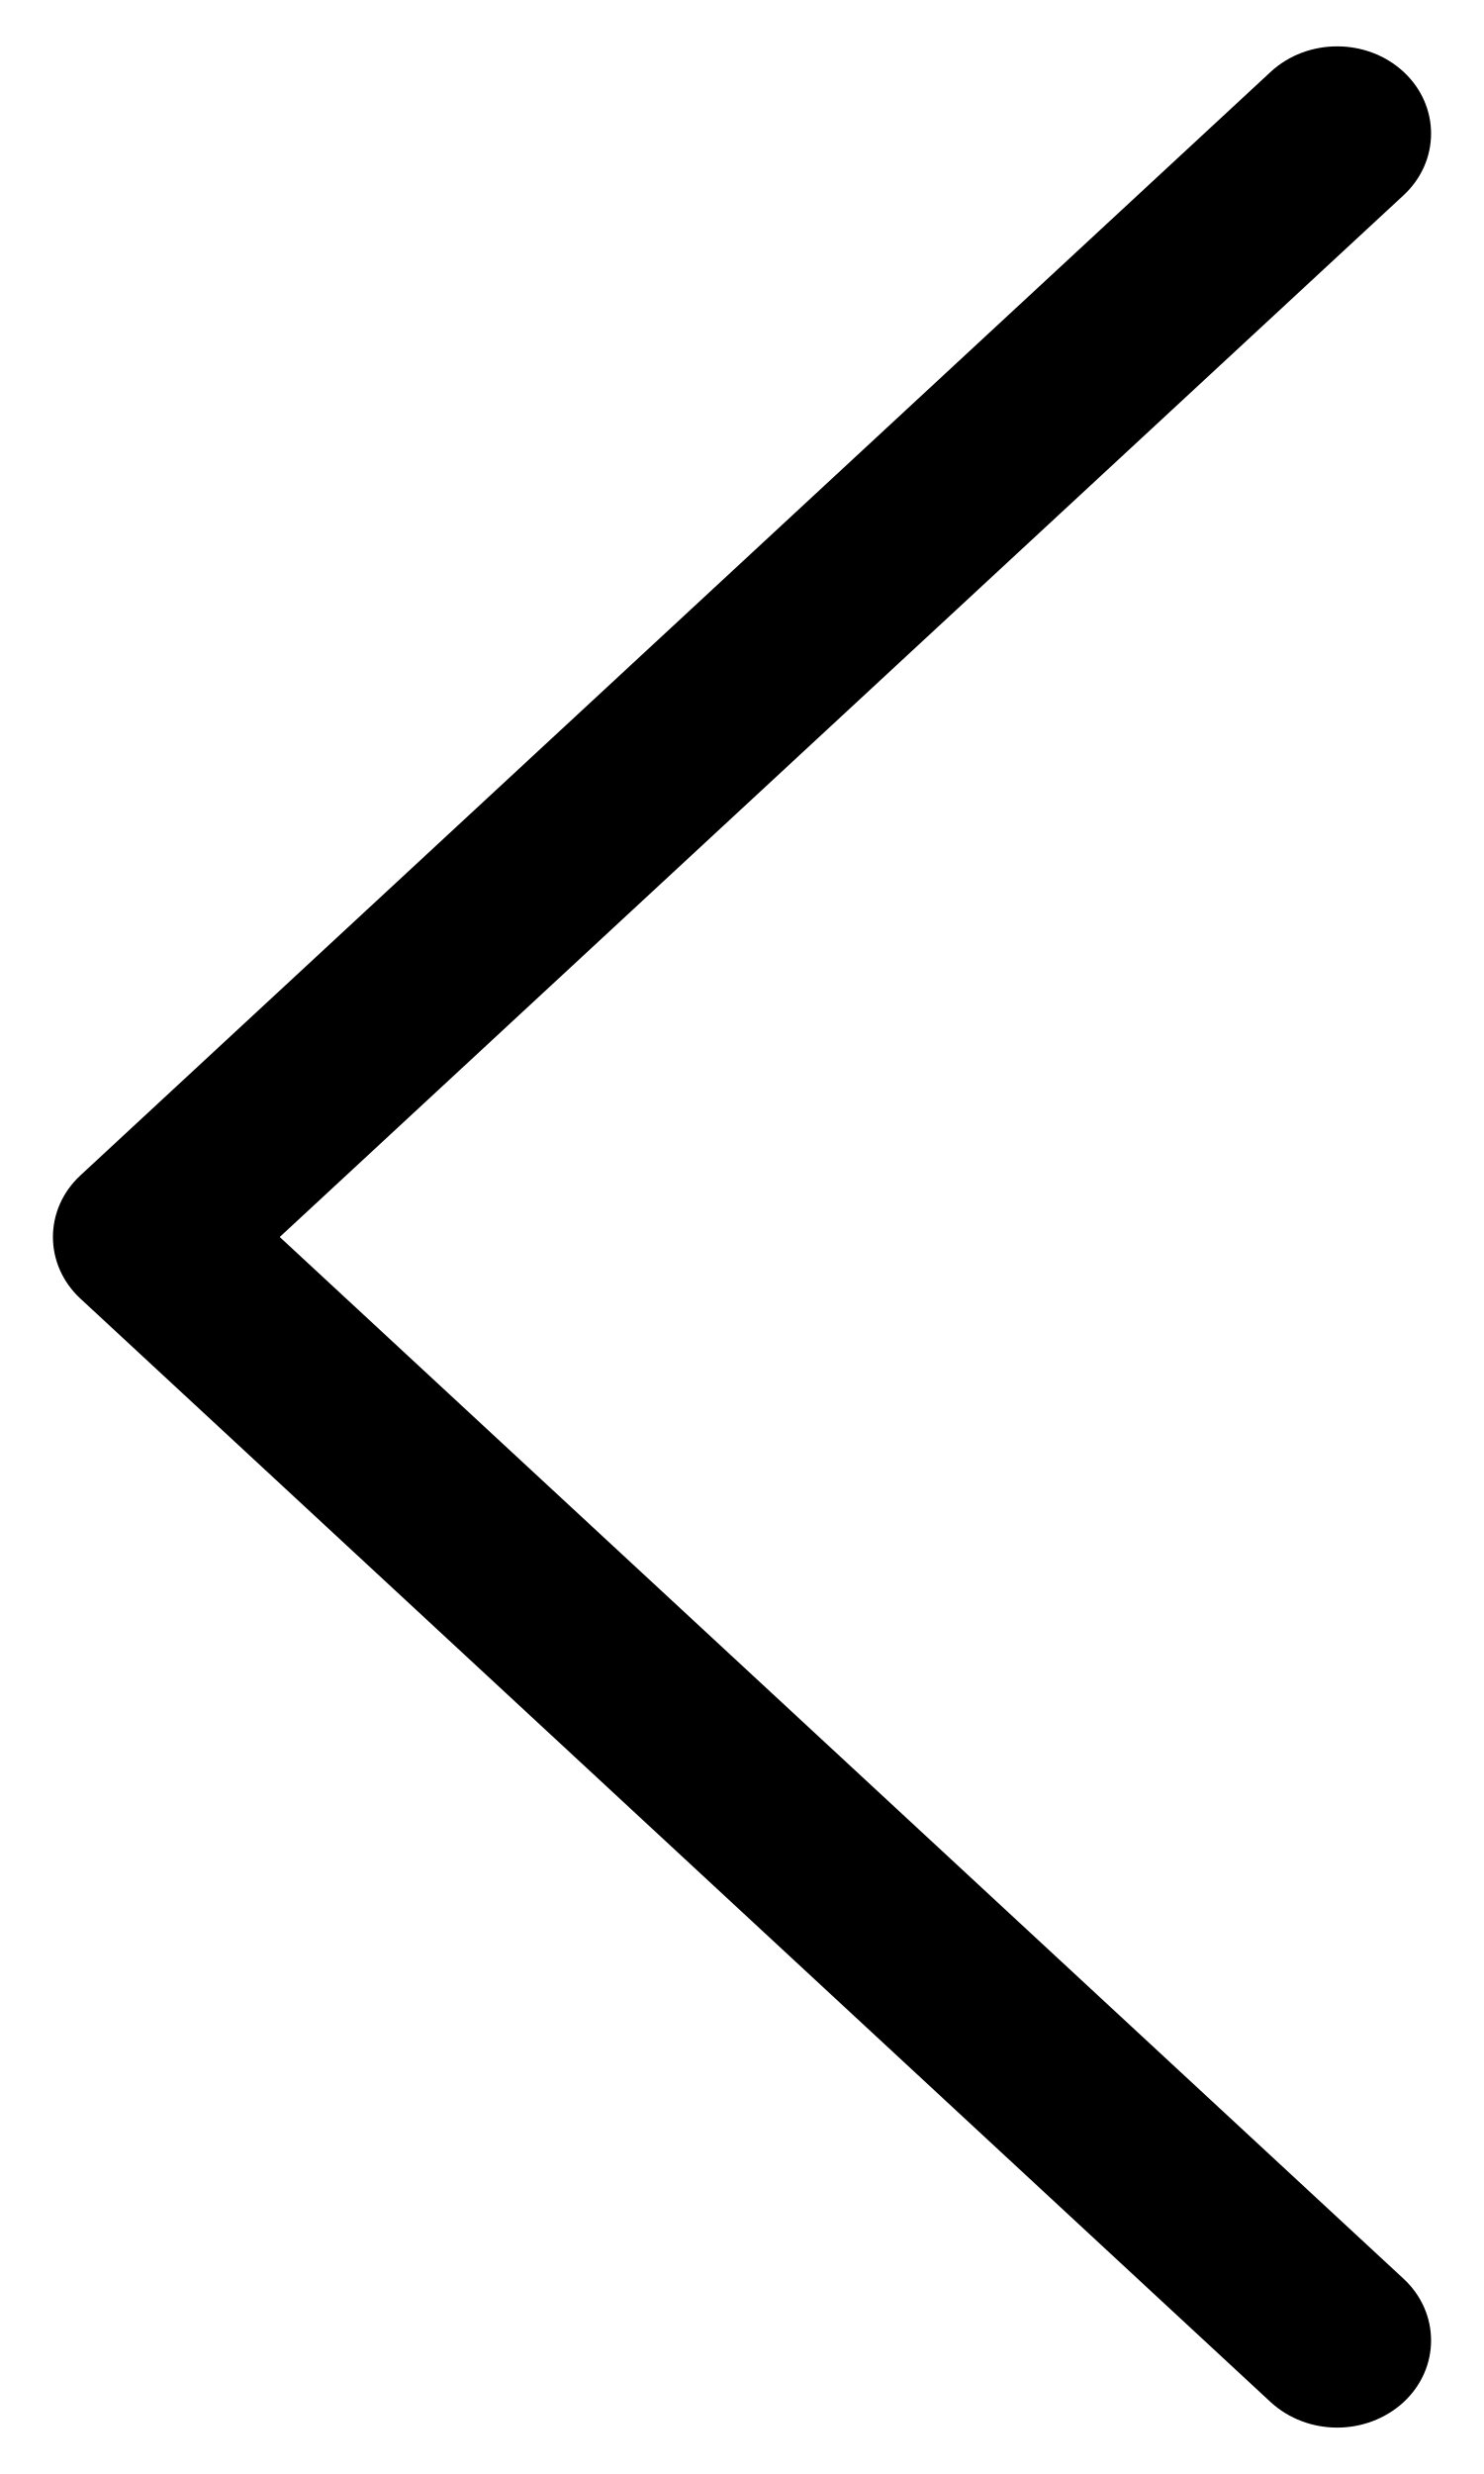
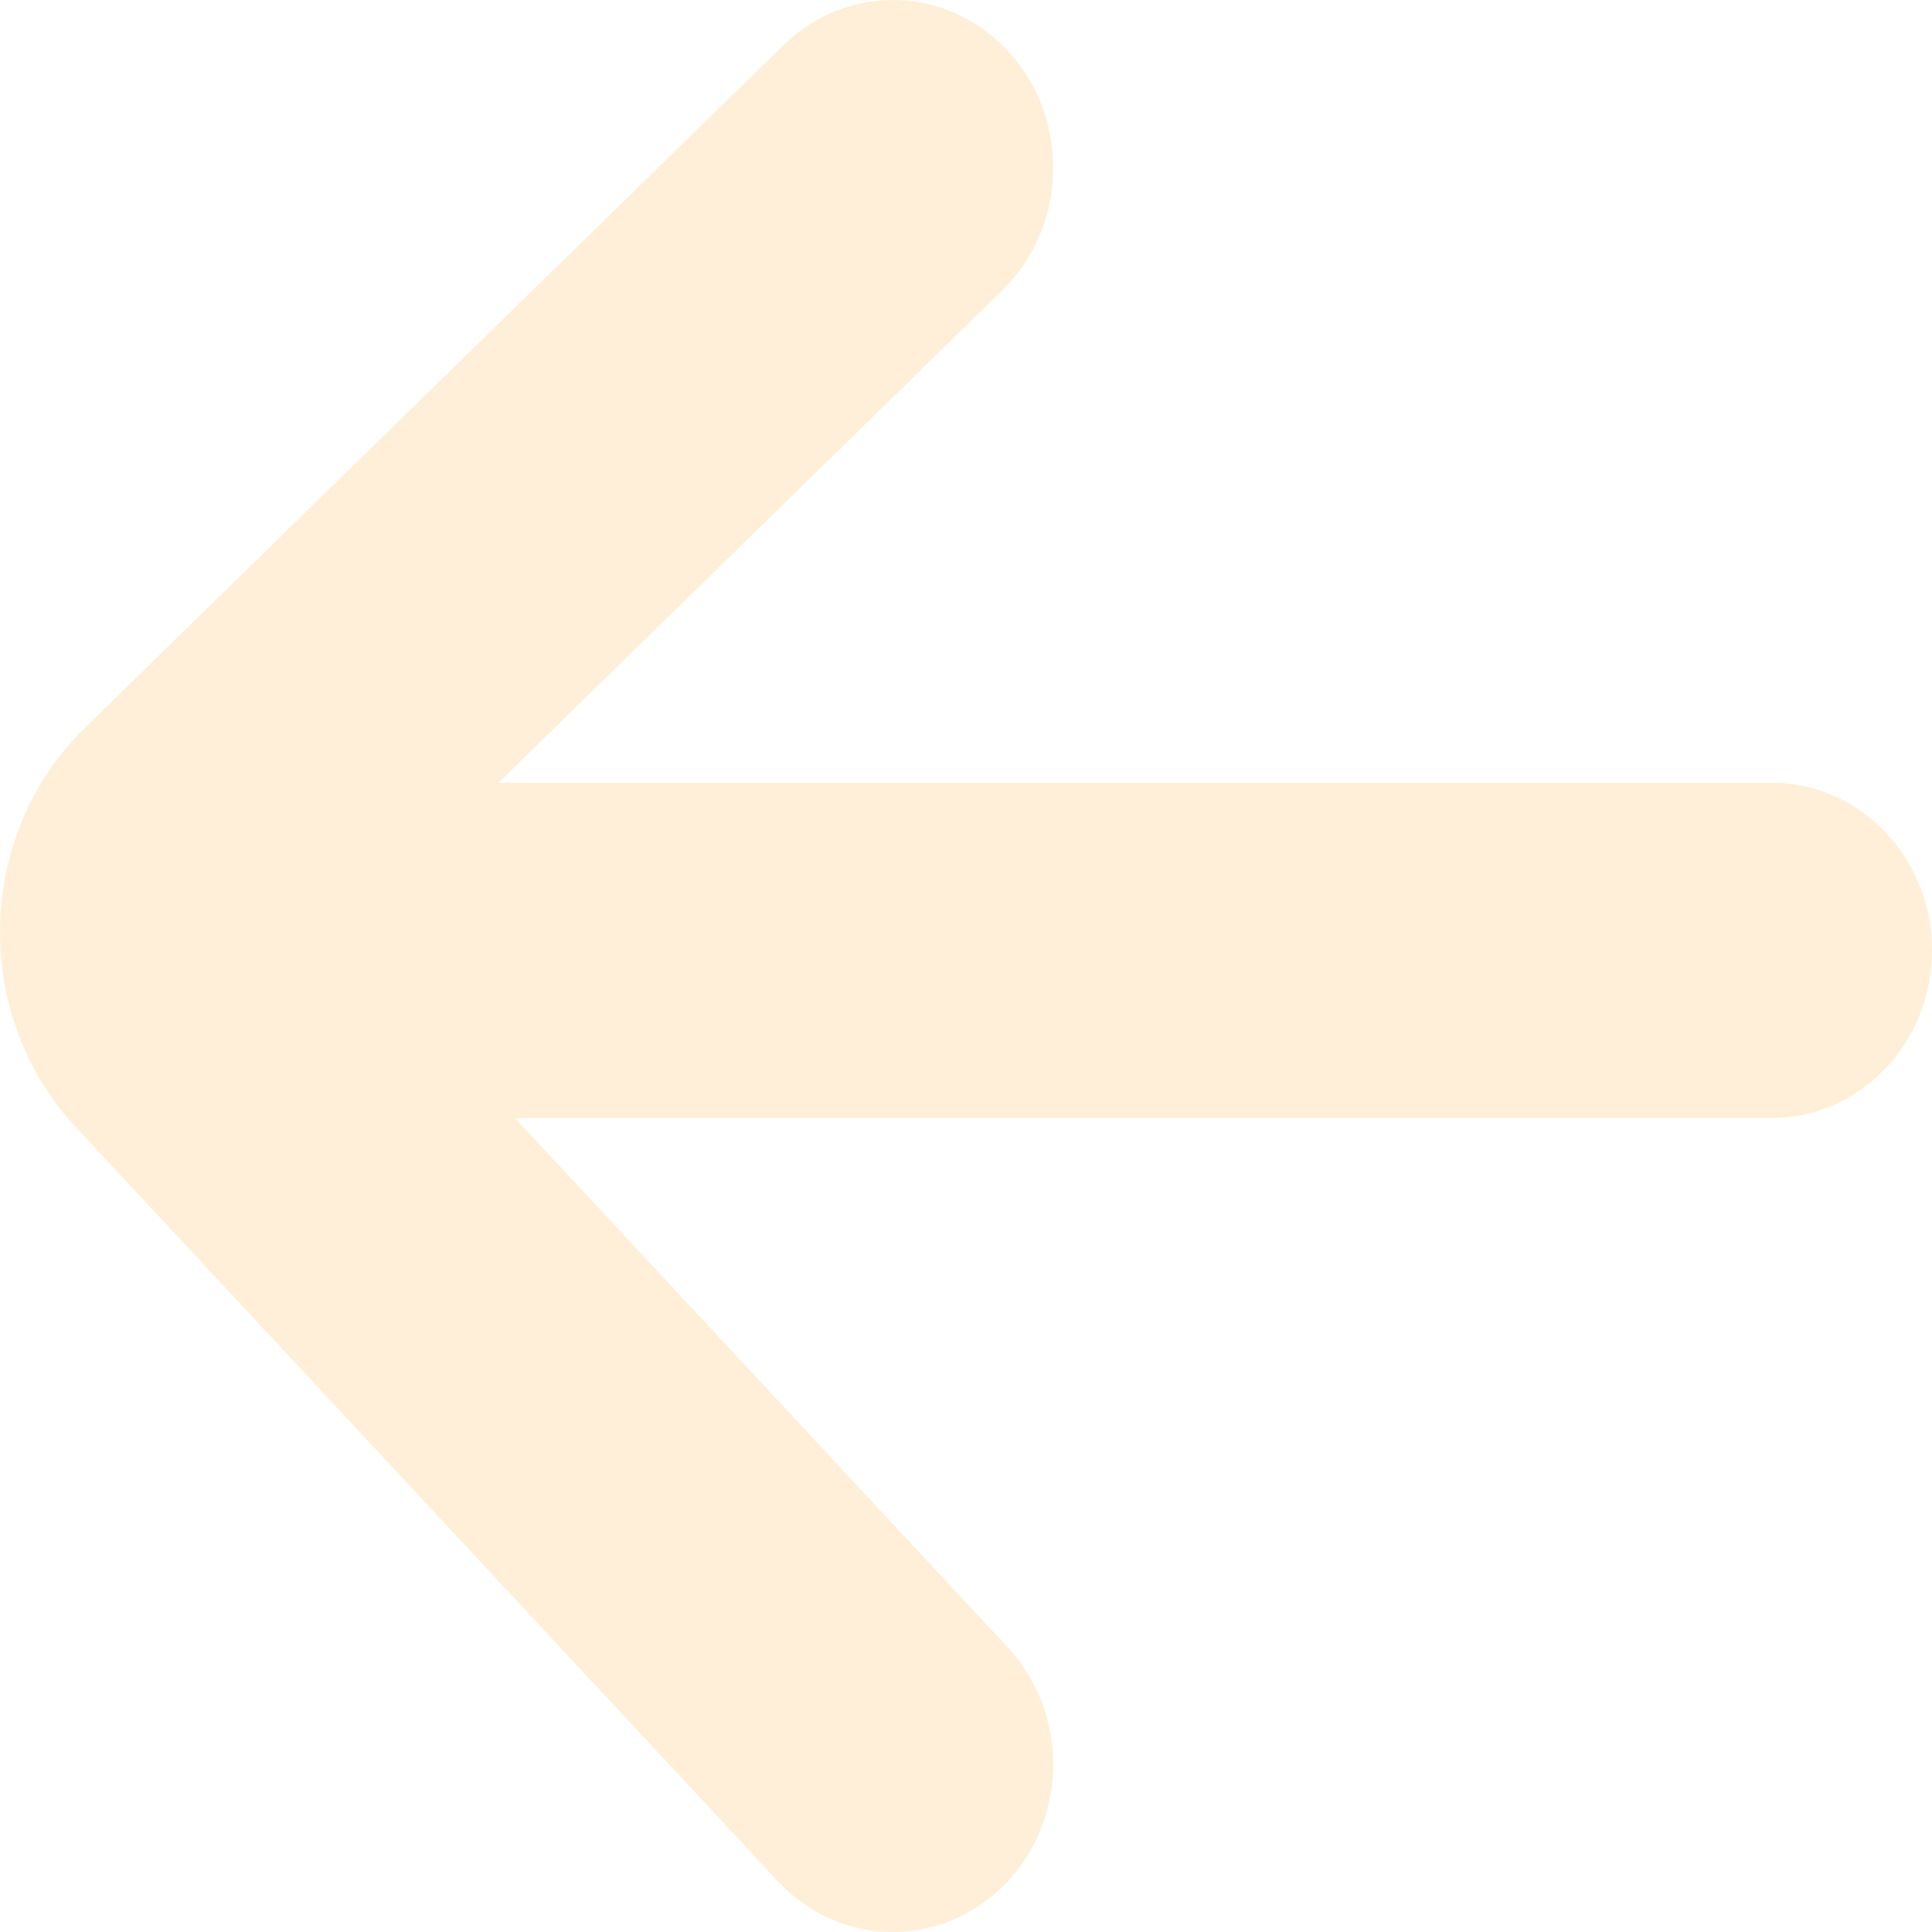
- <svg xmlns="http://www.w3.org/2000/svg" width="12px" height="20px" viewBox="0 0 12 20" version="1.1">
-   <g id="Page-1" stroke="none" stroke-width="1" fill="none" fill-rule="evenodd">
-     <g id="购买历史" transform="translate(-15, -56)" fill="#000000">
-       <g id="返-回" transform="translate(15, 56)">
-         <path d="M10.813,19.625 C10.619,19.625 10.424,19.556 10.275,19.419 L0.65,10.498 C0.354,10.223 0.354,9.777 0.65,9.502 L10.275,0.581 C10.572,0.306 11.053,0.306 11.35,0.581 C11.646,0.856 11.646,1.303 11.35,1.578 L2.262,10 L11.35,18.422 C11.646,18.697 11.646,19.144 11.35,19.419 C11.201,19.556 11.006,19.625 10.813,19.625 Z" id="Path" />
-       </g>
+ <svg xmlns="http://www.w3.org/2000/svg" width="17px" height="17px" viewBox="0 0 17 17" version="1.1">
+   <g id="页面1" stroke="none" stroke-width="1" fill="none" fill-rule="evenodd">
+     <g id="矿机收益备份-3" transform="translate(-16, -58)" fill="#FFEFD8">
+       <path d="M20.387,64.887 L24.82,60.554 C25.389,59.997 25.419,59.064 24.887,58.468 C24.355,57.873 23.462,57.841 22.893,58.398 L16.746,64.405 C16.728,64.423 16.728,64.423 16.711,64.44 C15.781,65.388 15.761,66.945 16.667,67.918 L22.845,74.554 C23.389,75.138 24.282,75.15 24.841,74.582 C25.399,74.013 25.411,73.079 24.867,72.495 L20.531,67.838 L31.589,67.838 C32.368,67.838 33,67.177 33,66.362 C33,65.547 32.368,64.887 31.589,64.887 L20.387,64.887 Z" id="Back" />
    </g>
  </g>
</svg>
